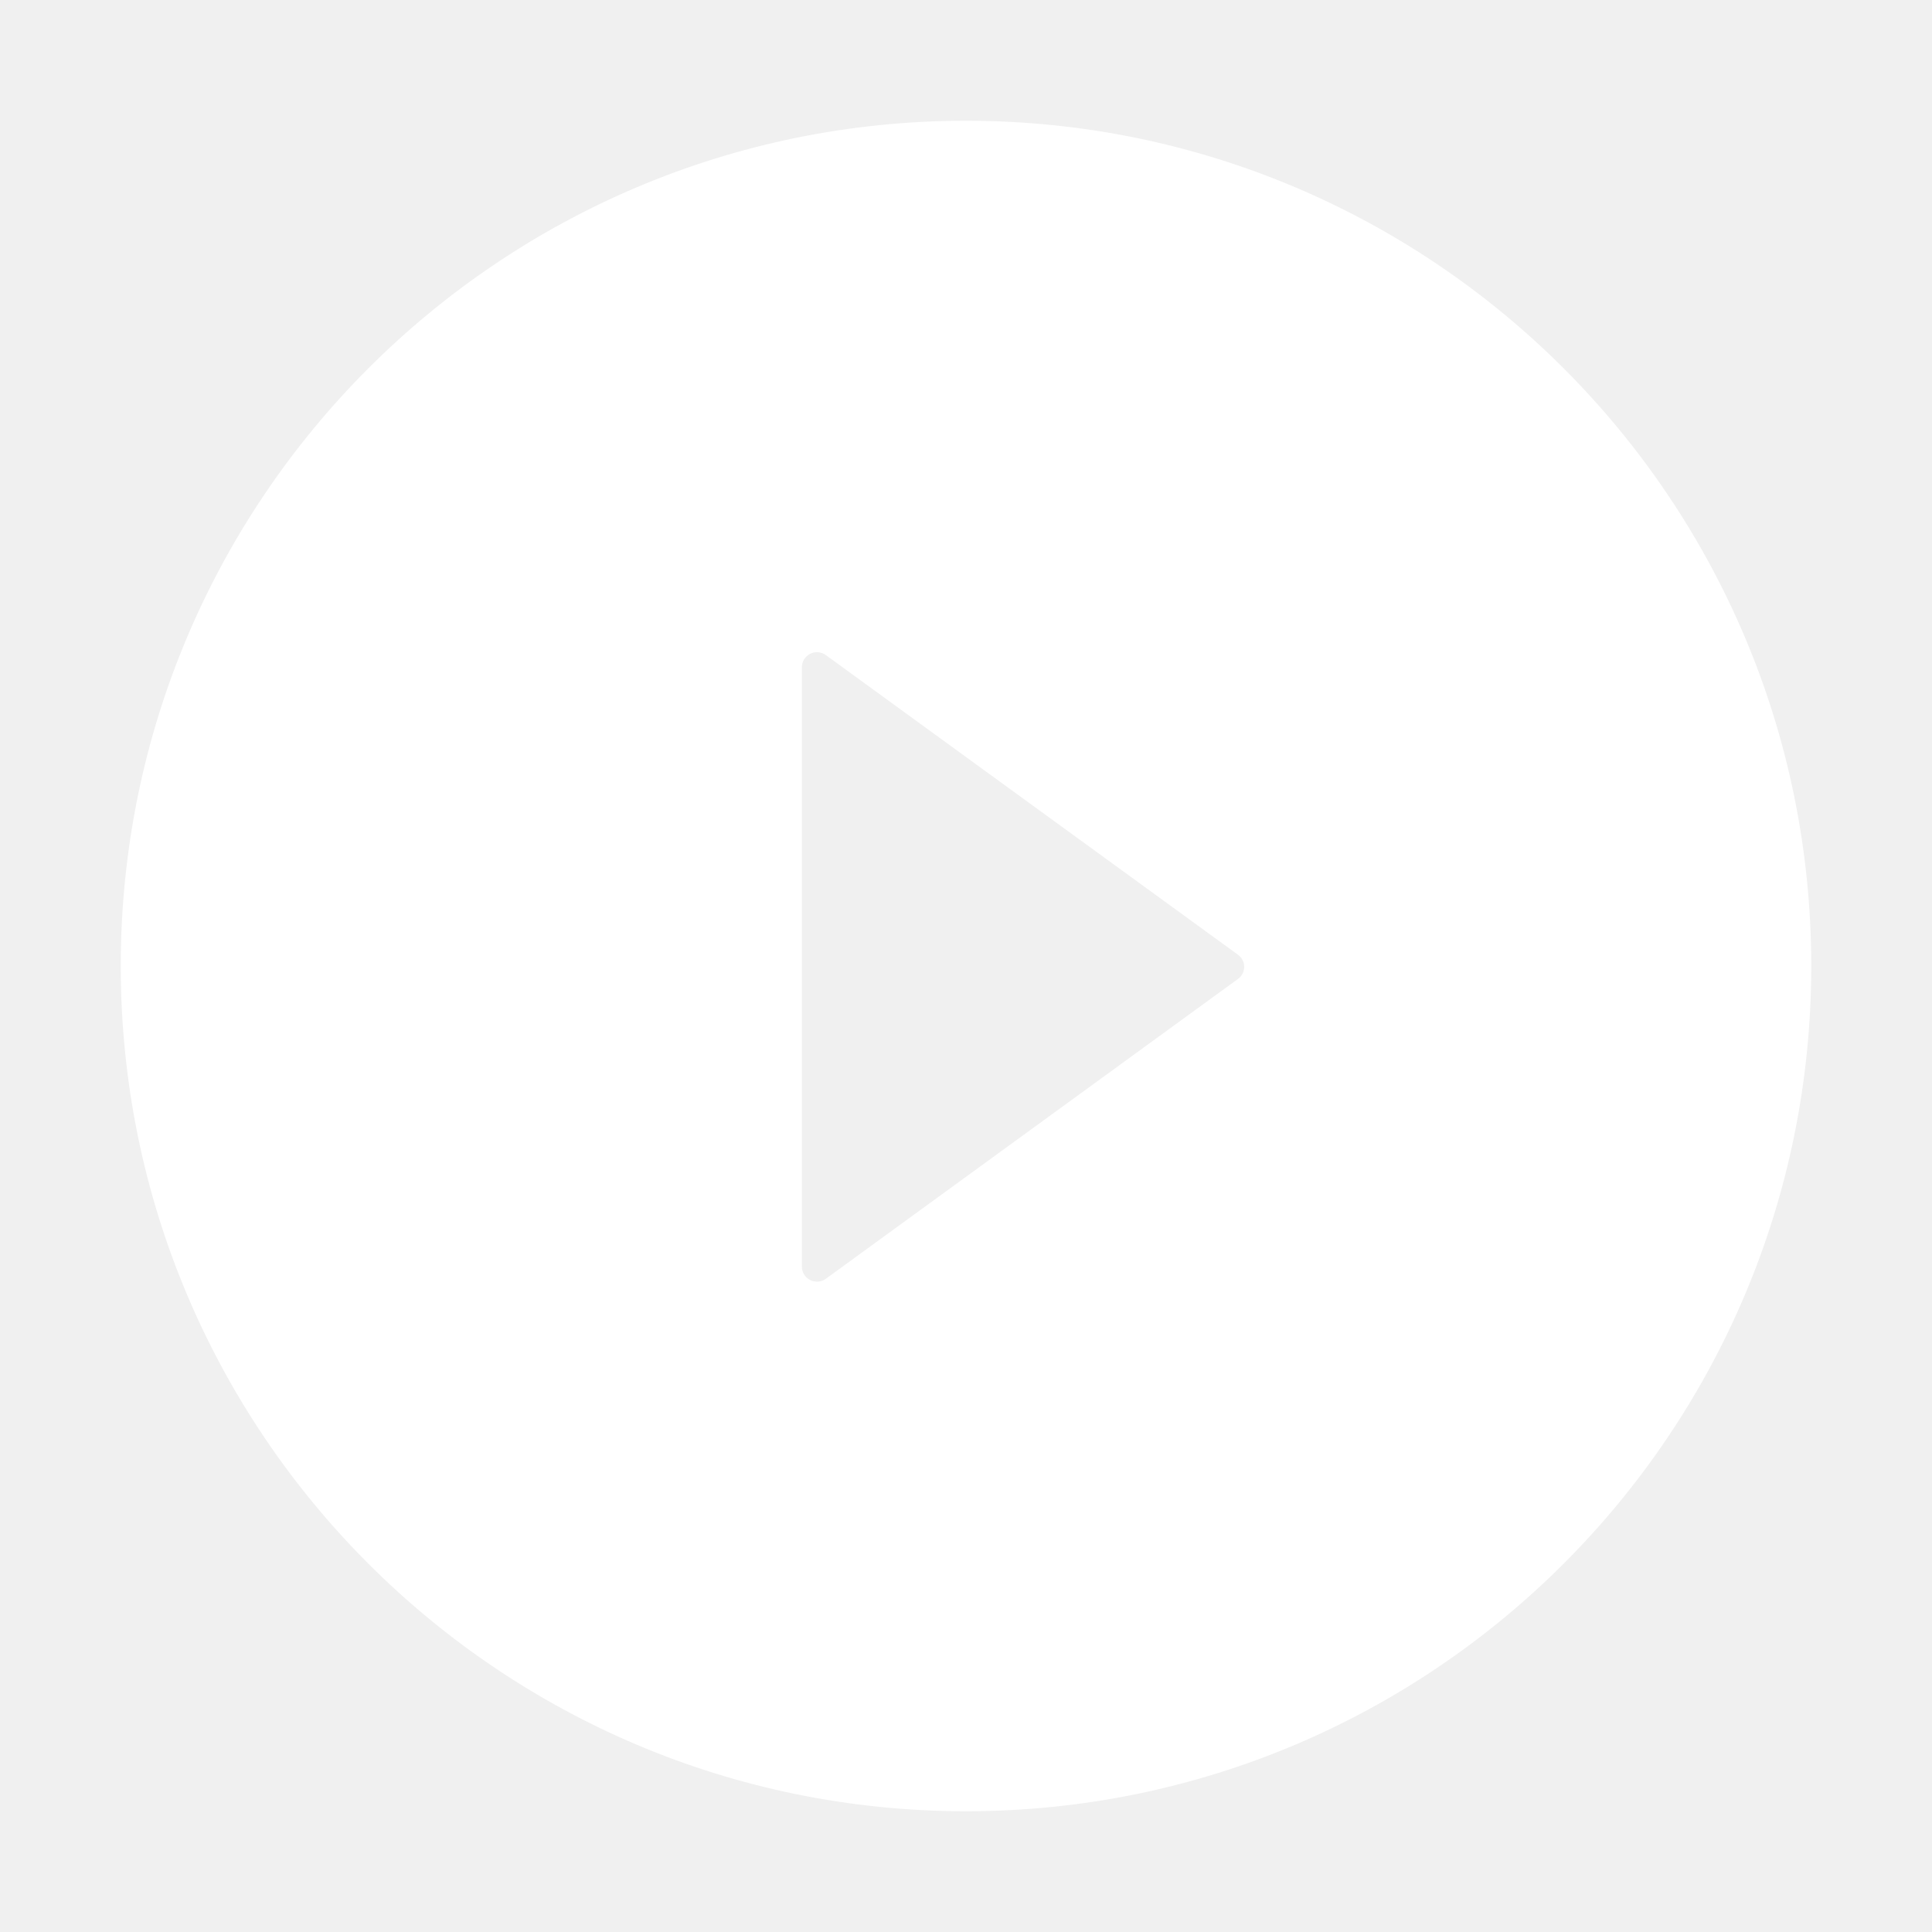
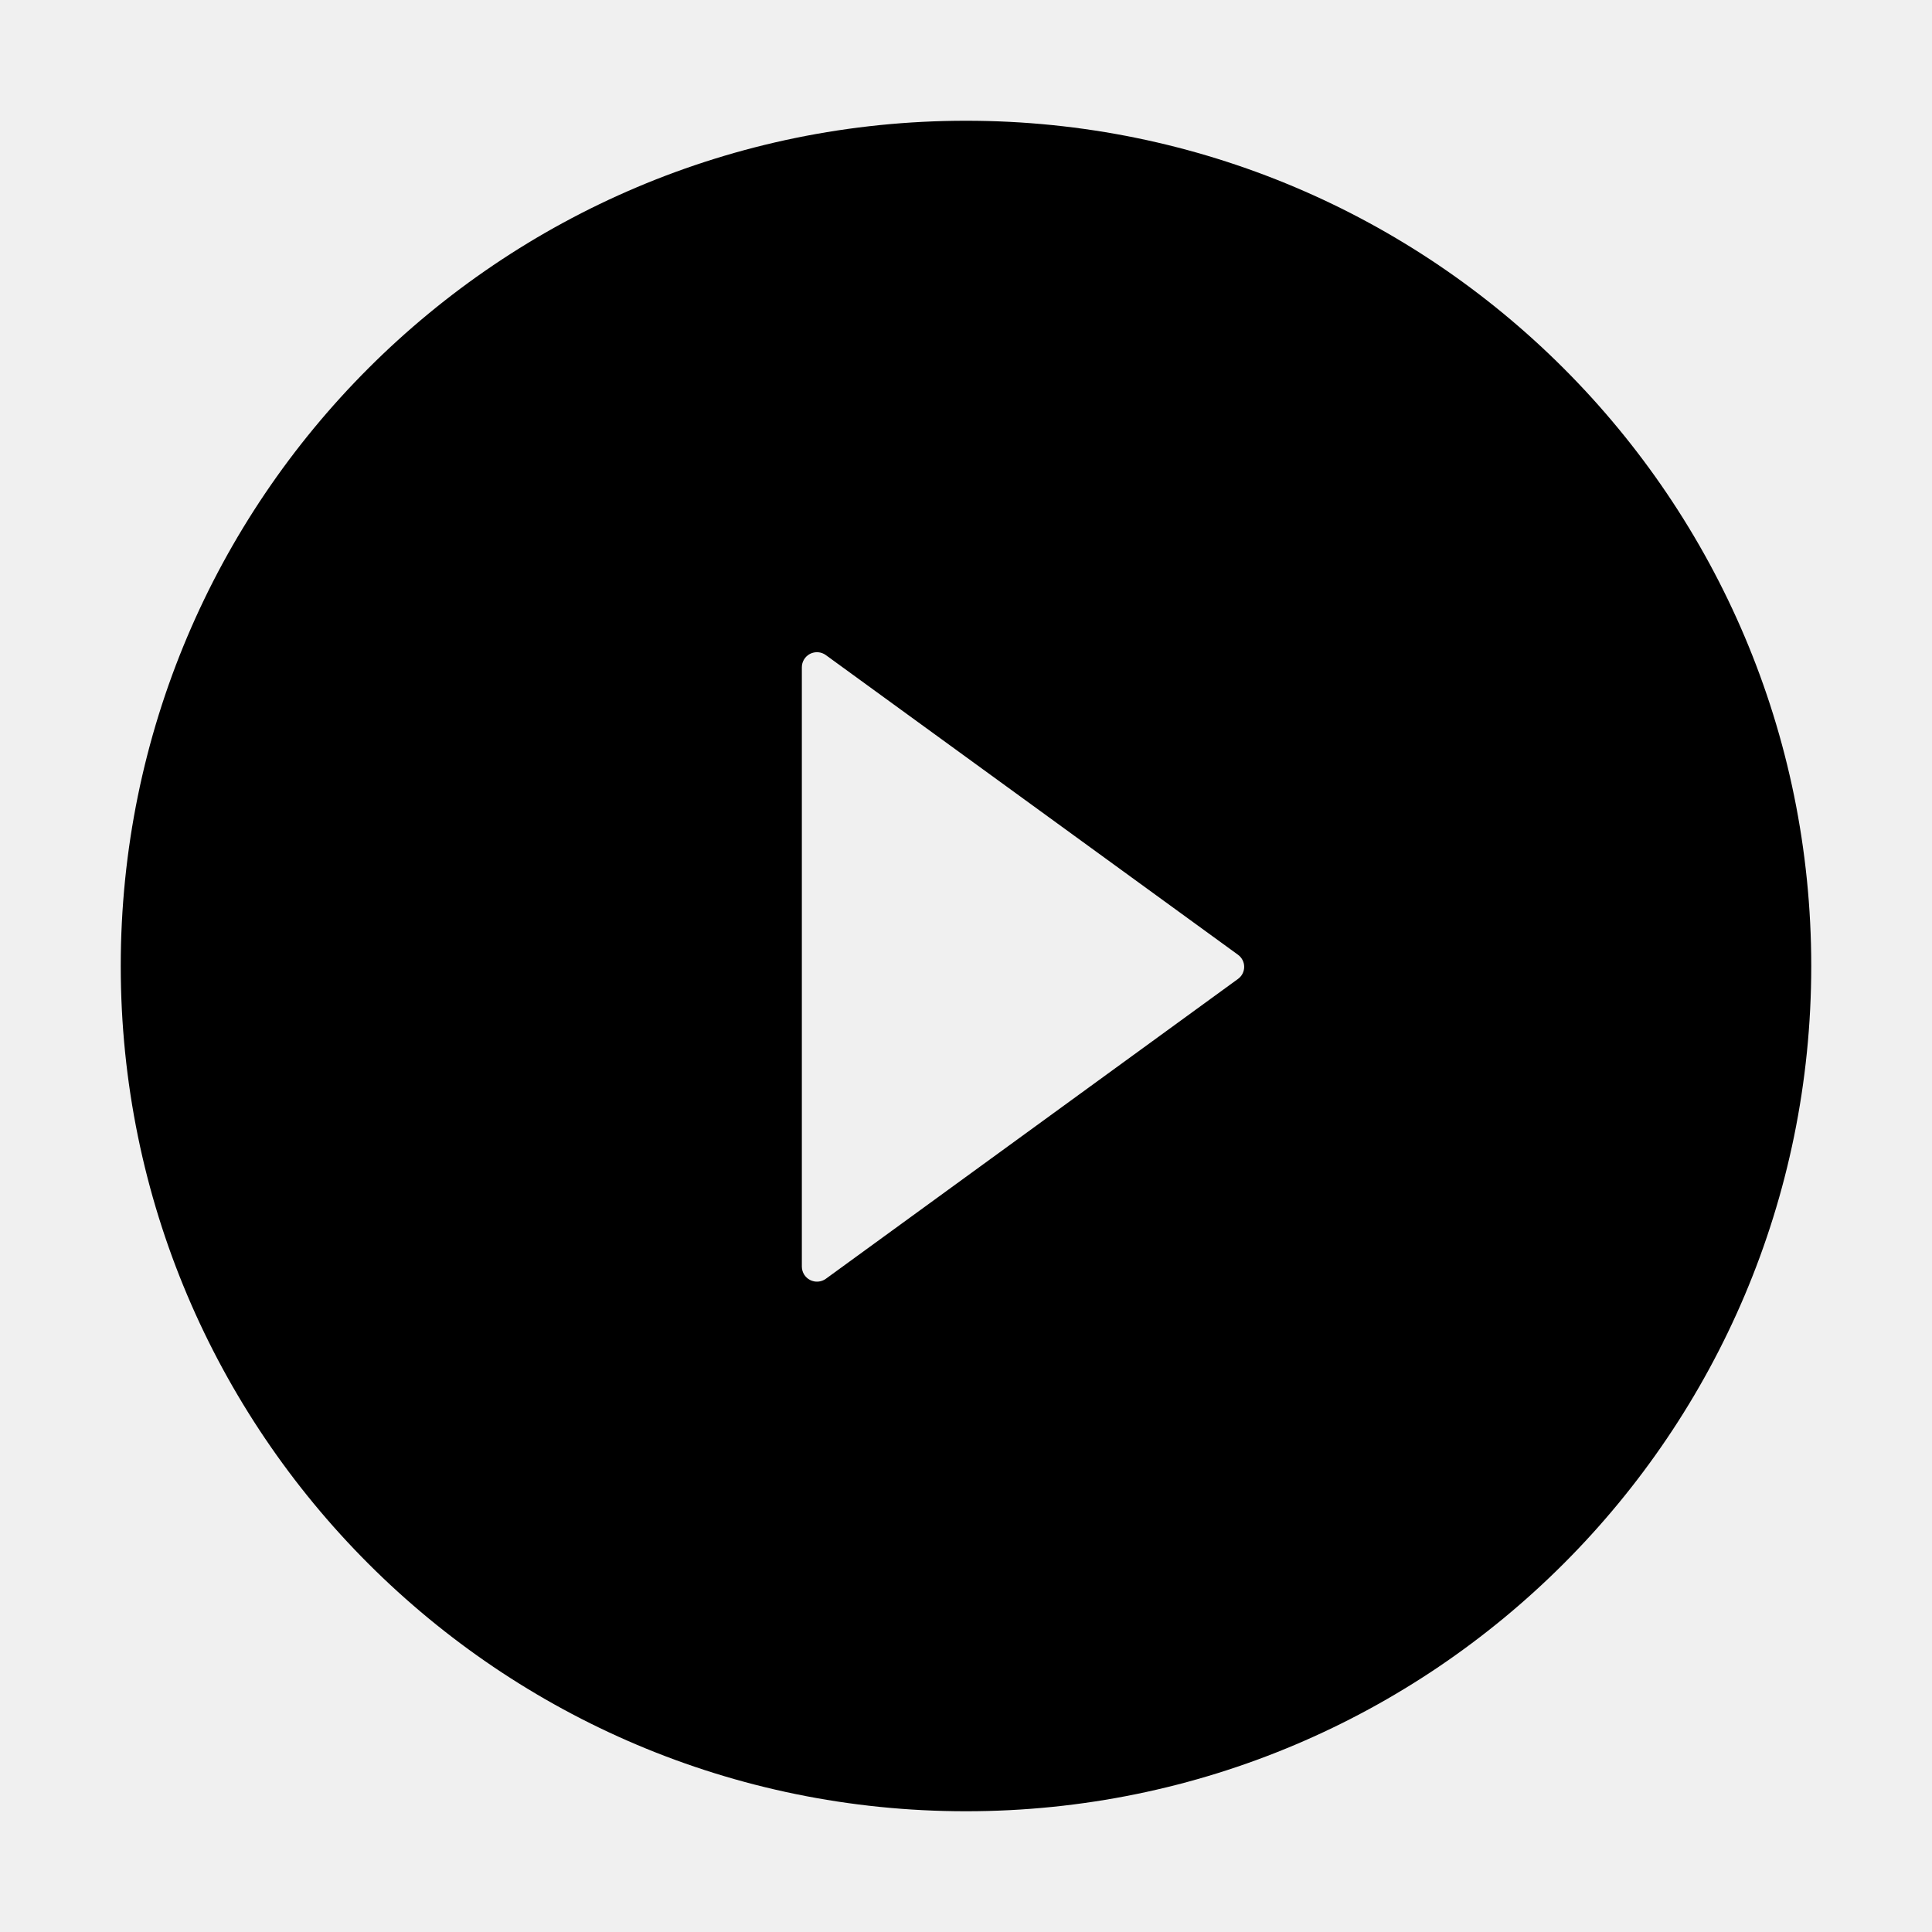
<svg xmlns="http://www.w3.org/2000/svg" width="80" height="80" viewBox="0 0 80 80" fill="none">
-   <path d="M40 5C20.672 5 5 20.672 5 40C5 59.328 20.672 75 40 75C59.328 75 75 59.328 75 40C75 20.672 59.328 5 40 5ZM51.258 40.539L34.195 52.953C34.102 53.02 33.992 53.06 33.877 53.069C33.762 53.078 33.647 53.054 33.544 53.002C33.442 52.95 33.356 52.87 33.295 52.772C33.235 52.673 33.203 52.56 33.203 52.445V27.633C33.203 27.517 33.234 27.404 33.294 27.306C33.354 27.207 33.441 27.127 33.543 27.074C33.646 27.022 33.761 26.999 33.877 27.008C33.992 27.017 34.102 27.057 34.195 27.125L51.258 39.531C51.338 39.588 51.404 39.664 51.45 39.752C51.495 39.839 51.519 39.936 51.519 40.035C51.519 40.134 51.495 40.231 51.45 40.319C51.404 40.407 51.338 40.482 51.258 40.539Z" fill="white" />
+   <path d="M40 5C20.672 5 5 20.672 5 40C5 59.328 20.672 75 40 75C59.328 75 75 59.328 75 40C75 20.672 59.328 5 40 5ZM51.258 40.539L34.195 52.953C34.102 53.02 33.992 53.06 33.877 53.069C33.762 53.078 33.647 53.054 33.544 53.002C33.442 52.95 33.356 52.87 33.295 52.772C33.235 52.673 33.203 52.56 33.203 52.445V27.633C33.203 27.517 33.234 27.404 33.294 27.306C33.354 27.207 33.441 27.127 33.543 27.074C33.646 27.022 33.761 26.999 33.877 27.008C33.992 27.017 34.102 27.057 34.195 27.125L51.258 39.531C51.338 39.588 51.404 39.664 51.45 39.752C51.495 39.839 51.519 39.936 51.519 40.035C51.519 40.134 51.495 40.231 51.45 40.319C51.404 40.407 51.338 40.482 51.258 40.539Z" fill="currentColor" />
</svg>
